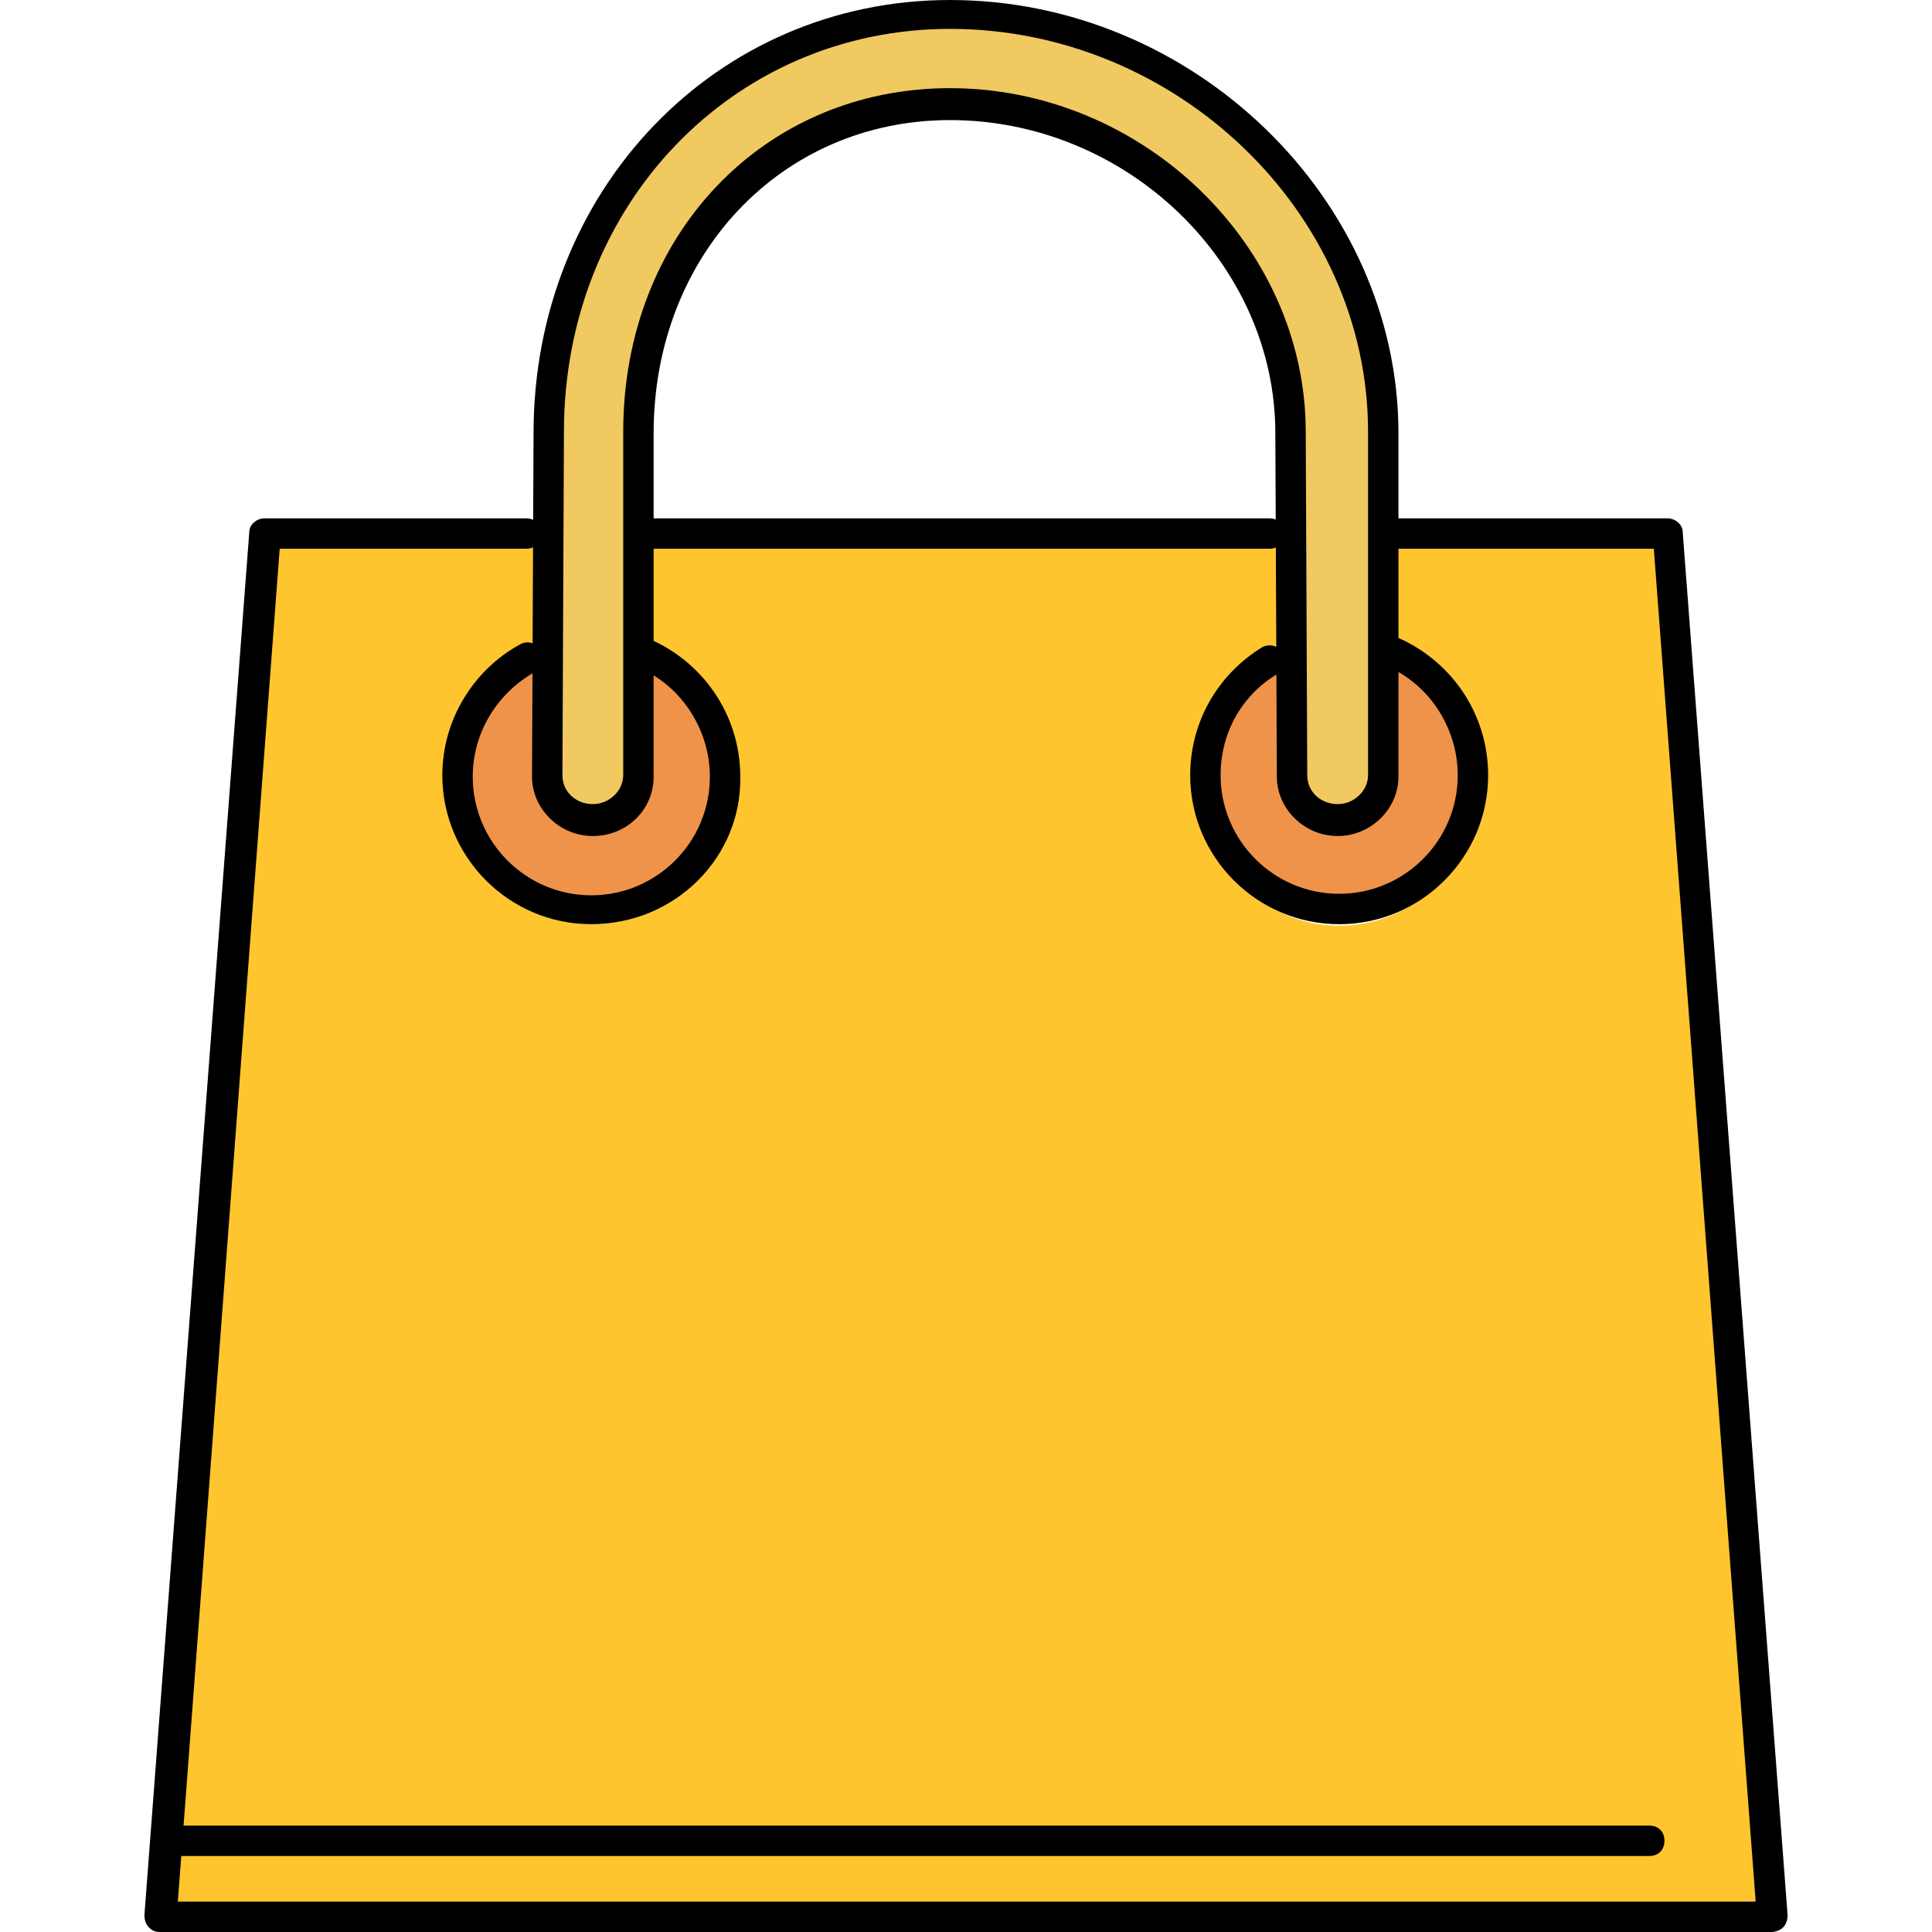
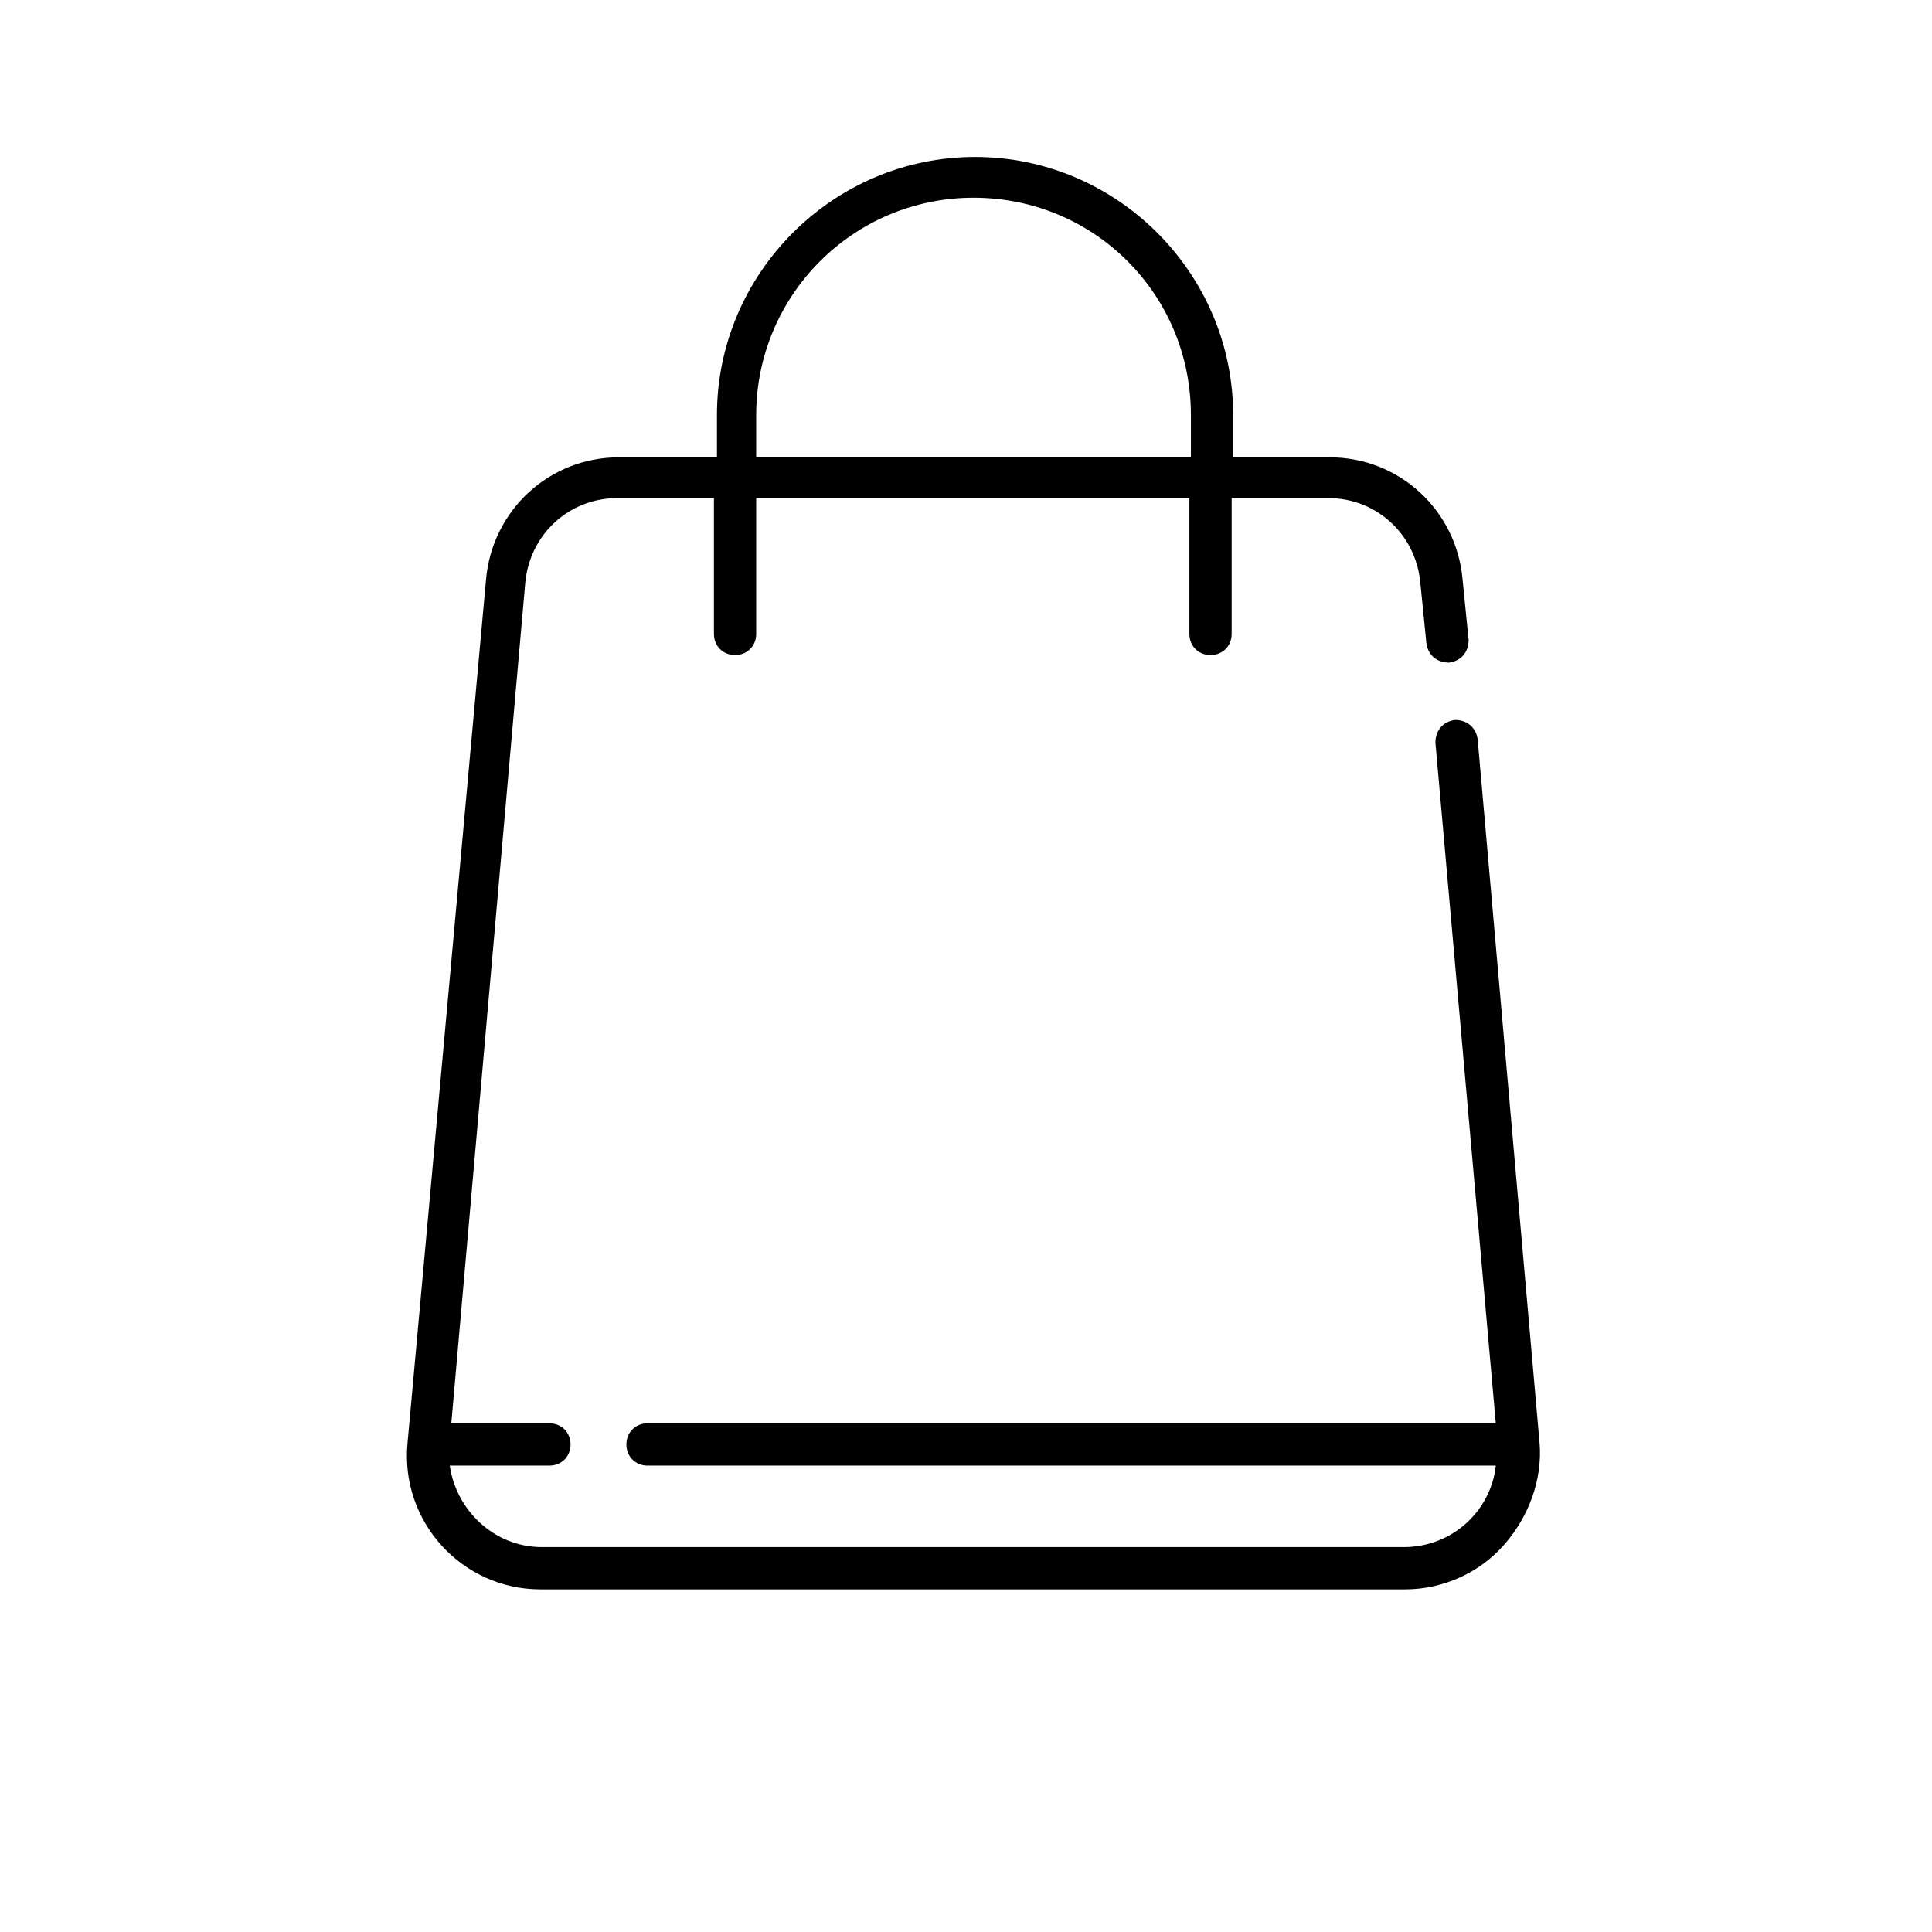
- <svg xmlns="http://www.w3.org/2000/svg" viewBox="0 0 508.4 508.4">
-   <path d="M438.8 138.4H366v36.8c13.2 5.2 22 18 22 33.2 0 19.6-16 35.2-35.6 35.2s-35.6-16-35.6-35.2c0-14.8 9.6-27.6 22.8-32.8.4-.4 2.4-.4 2.4-.8v-36.4H167.6l2.4 2.8v33.6h-.4c13.2 5.2 22 18 22 33.2 0 19.6-16 35.2-35.6 35.2s-35.6-16-35.6-35.6c0-15.6 10.4-29.6 24-33.6h1.2v-33.2l-2-2.8H68.8L41.2 502H466l-27.2-363.6zm-393.2 344h388.8H45.6z" fill="#FFC52F" />
-   <g fill="#EF934A">
-     <path d="M158 216c-6.4 0-12-5.2-12-11.6v-34h-1.6c-13.6 4-24 18-24 33.6 0 19.6 15.6 35.6 35.2 35.6s35.2-15.6 35.2-35.2c0-15.2-8.4-28-21.6-32.8h.4v33.2c.4 5.6-5.2 11.2-11.6 11.2zM354 216c-6.4 0-12-5.2-12-11.6v-34h-1.6c-13.6 4-23.6 18-23.6 33.6 0 19.6 16 35.6 35.6 35.6S388 224 388 204.4c0-15.2-9.6-28-21.6-32.8v33.2c-.4 5.6-6 11.2-12.4 11.2z" />
-   </g>
-   <path d="M256 3.6c-60.8 0-110 49.2-110 110V204c0 6.4 5.6 11.6 12 11.6s12-5.2 12-11.6v-90.4c0-47.6 38.4-86.4 86-86.4s86 38.8 86 86.4V204c0 6.4 5.6 11.6 12 11.6s12-5.2 12-11.6v-90.4c0-60.8-49.2-110-110-110z" fill="#F0C960" />
-   <path d="M466 508.4H42c-1.2 0-2-.4-2.8-1.2s-1.2-2-1.2-3.2l27.6-364c0-2 2-3.6 4-3.6h68.8c2.4 0 4 1.6 4 4s-1.6 4-4 4H73.6l-26.8 356H462l-26.8-356H366c-2.4 0-4-1.6-4-4s1.6-4 4-4h72.8c2 0 4 1.6 4 3.6l27.6 364c0 1.2-.4 2.4-1.2 3.2s-2 1.2-3.2 1.2z" />
-   <path d="M334 144.4H170c-2.4 0-4-1.6-4-4s1.6-4 4-4h164c2.4 0 4 1.6 4 4s-1.6 4-4 4z" />
-   <path d="M352 220c-8.8 0-16-7.2-16-15.6l-.4-90.4c0-44.8-39.2-82.4-85.6-82.4-44.4 0-78 35.6-78 82.4v90.4c0 8.8-7.2 15.6-16 15.6s-16-7.2-16-15.6l.4-90.4c0-64 48-114 109.6-114 64 0 118 52.4 118 114v90.4c0 8.4-7.2 15.6-16 15.6zM250 23.2c50.8 0 93.6 41.6 93.6 90.4l.4 90.4c0 4.4 3.6 7.6 8 7.6s8-3.6 8-7.6v-90.4c0-57.6-50.4-106-110-106-57.2 0-101.6 46.4-101.6 106L148 204c0 4.4 3.6 7.6 8 7.6s8-3.6 8-7.6v-90.4c0-51.6 36.8-90.4 86-90.4z" />
-   <path d="M155.6 243.2c-21.6 0-39.2-17.6-39.2-39.2 0-14.4 8-27.6 20.4-34.4 2-1.2 4.4-.4 5.6 1.6s.4 4.4-1.6 5.6c-10 5.6-16.4 16-16.4 27.6 0 17.2 14 31.2 31.2 31.2s31.2-14 31.2-31.2c0-12.8-8-24.8-20-29.2-2-.8-3.2-3.2-2.4-5.2s3.2-3.2 5.2-2.4c15.2 6 25.2 20.4 25.2 36.8.4 21.2-17.2 38.8-39.2 38.8zM352.4 243.2c-21.6 0-39.2-17.6-39.2-39.2 0-14 7.2-26.4 18.8-33.6 2-1.2 4.4-.4 5.6 1.2 1.2 2 .4 4.4-1.2 5.6-9.6 5.6-15.2 15.6-15.2 26.8 0 17.2 14 31.2 31.2 31.2s31.2-14 31.2-31.2c0-12.8-8-24.8-20-29.2-2-.8-3.2-3.2-2.4-5.2s3.2-3.2 5.2-2.4c15.2 6 25.2 20.4 25.2 36.8 0 21.6-17.6 39.2-39.2 39.2zM434 488.4H46c-2.4 0-4-1.6-4-4s1.6-4 4-4h388c2.4 0 4 1.6 4 4s-1.6 4-4 4z" />
+ <svg xmlns="http://www.w3.org/2000/svg" viewBox="0 0 128 128" style="enable-background:new 0 0 128 128" xml:space="preserve">
+   <path d="M102 95.6 97.9 49c-.1-.8-.7-1.3-1.5-1.3-.8.1-1.3.7-1.3 1.5l4 45.1H42.9c-.8 0-1.4.6-1.4 1.4s.6 1.4 1.4 1.4h56.2c-.3 2.9-2.8 5.4-6.1 5.4H35.9c-3.2 0-5.7-2.5-6.1-5.4h6.6c.8 0 1.4-.6 1.4-1.4s-.6-1.4-1.4-1.4h-6.5l4.9-55.7c.3-3.2 2.9-5.6 6.1-5.6h6.4v9c0 .8.6 1.4 1.4 1.4.8 0 1.4-.6 1.4-1.4v-9h28.7v9c0 .8.6 1.4 1.4 1.4s1.4-.6 1.4-1.4v-9H88c3.2 0 5.8 2.4 6.1 5.6l.4 4c.1.8.7 1.3 1.5 1.3.8-.1 1.3-.7 1.3-1.5l-.4-4c-.4-4.6-4.2-8.1-8.8-8.1h-6.4v-2.8c0-9.4-7.7-17.1-17.1-17.1s-17.1 7.7-17.1 17.1v2.8H41c-4.6 0-8.4 3.5-8.8 8.1L27 95.6c-.5 5.2 3.6 9.7 8.8 9.7h57.3c2.5 0 4.9-1.1 6.5-2.9 1.7-1.9 2.6-4.4 2.4-6.8zM50.1 27.5c0-7.9 6.4-14.4 14.4-14.4s14.4 6.4 14.4 14.4v2.8H50.1v-2.8z" />
</svg>
